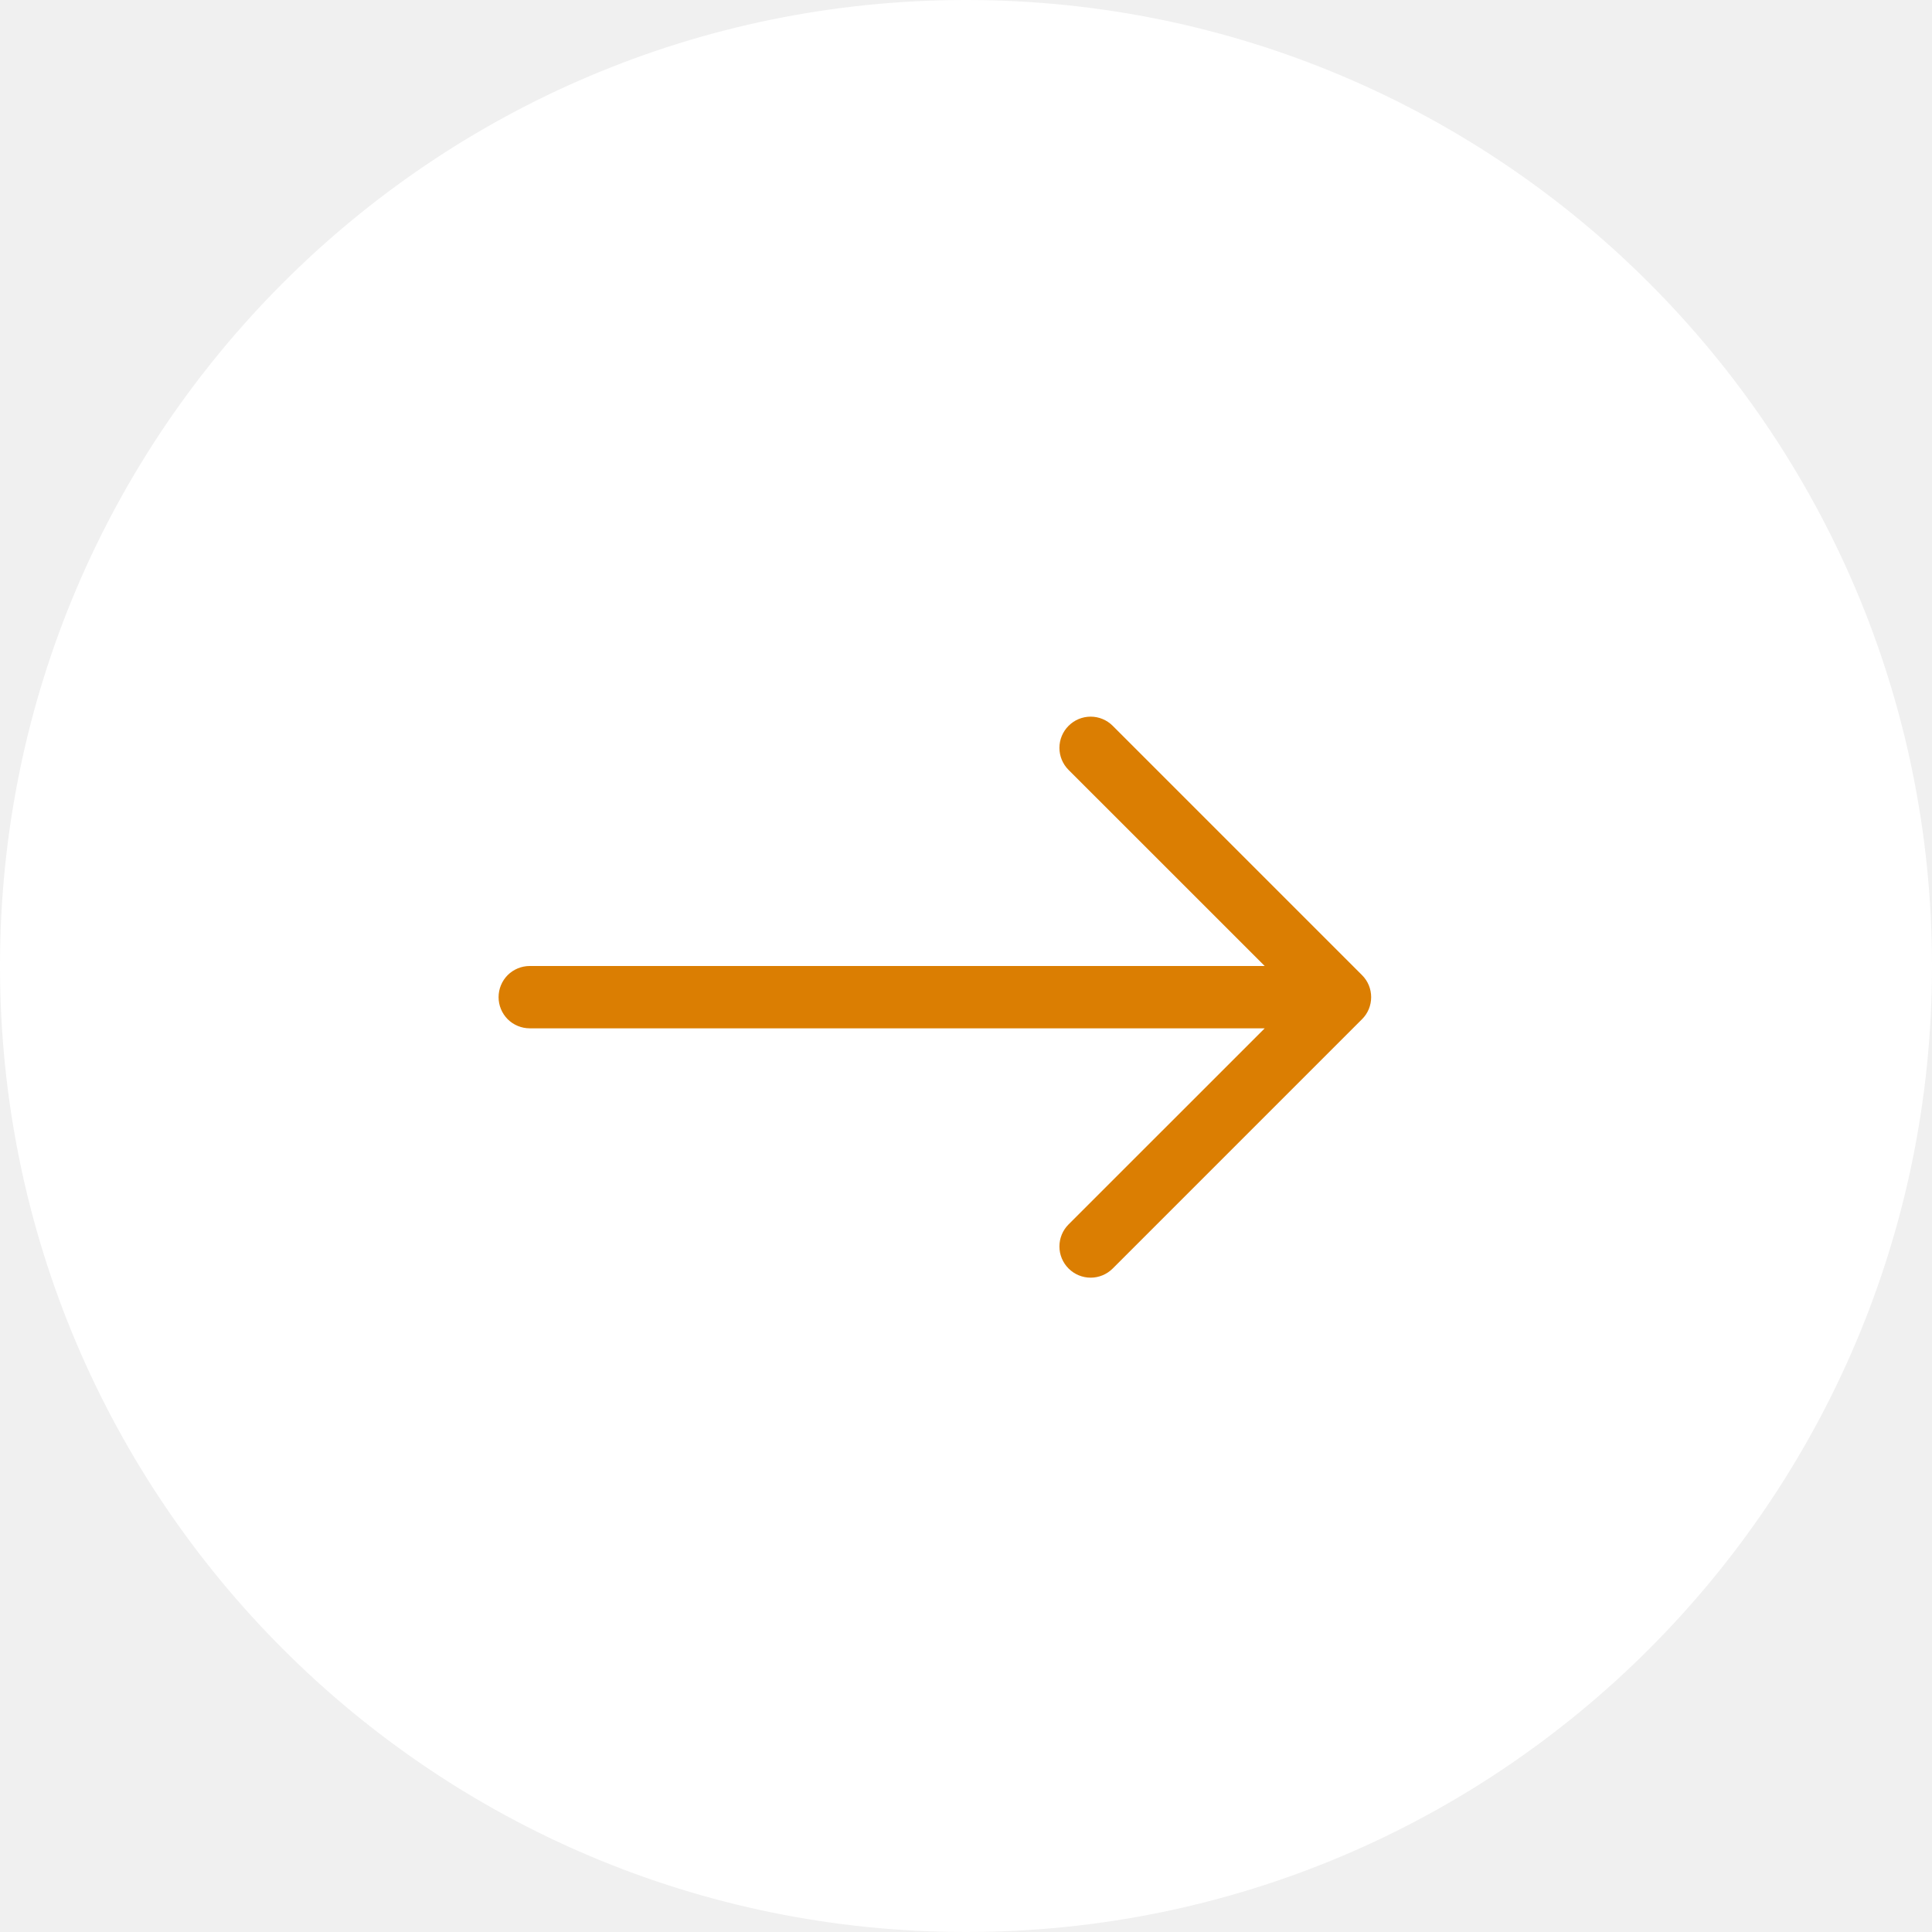
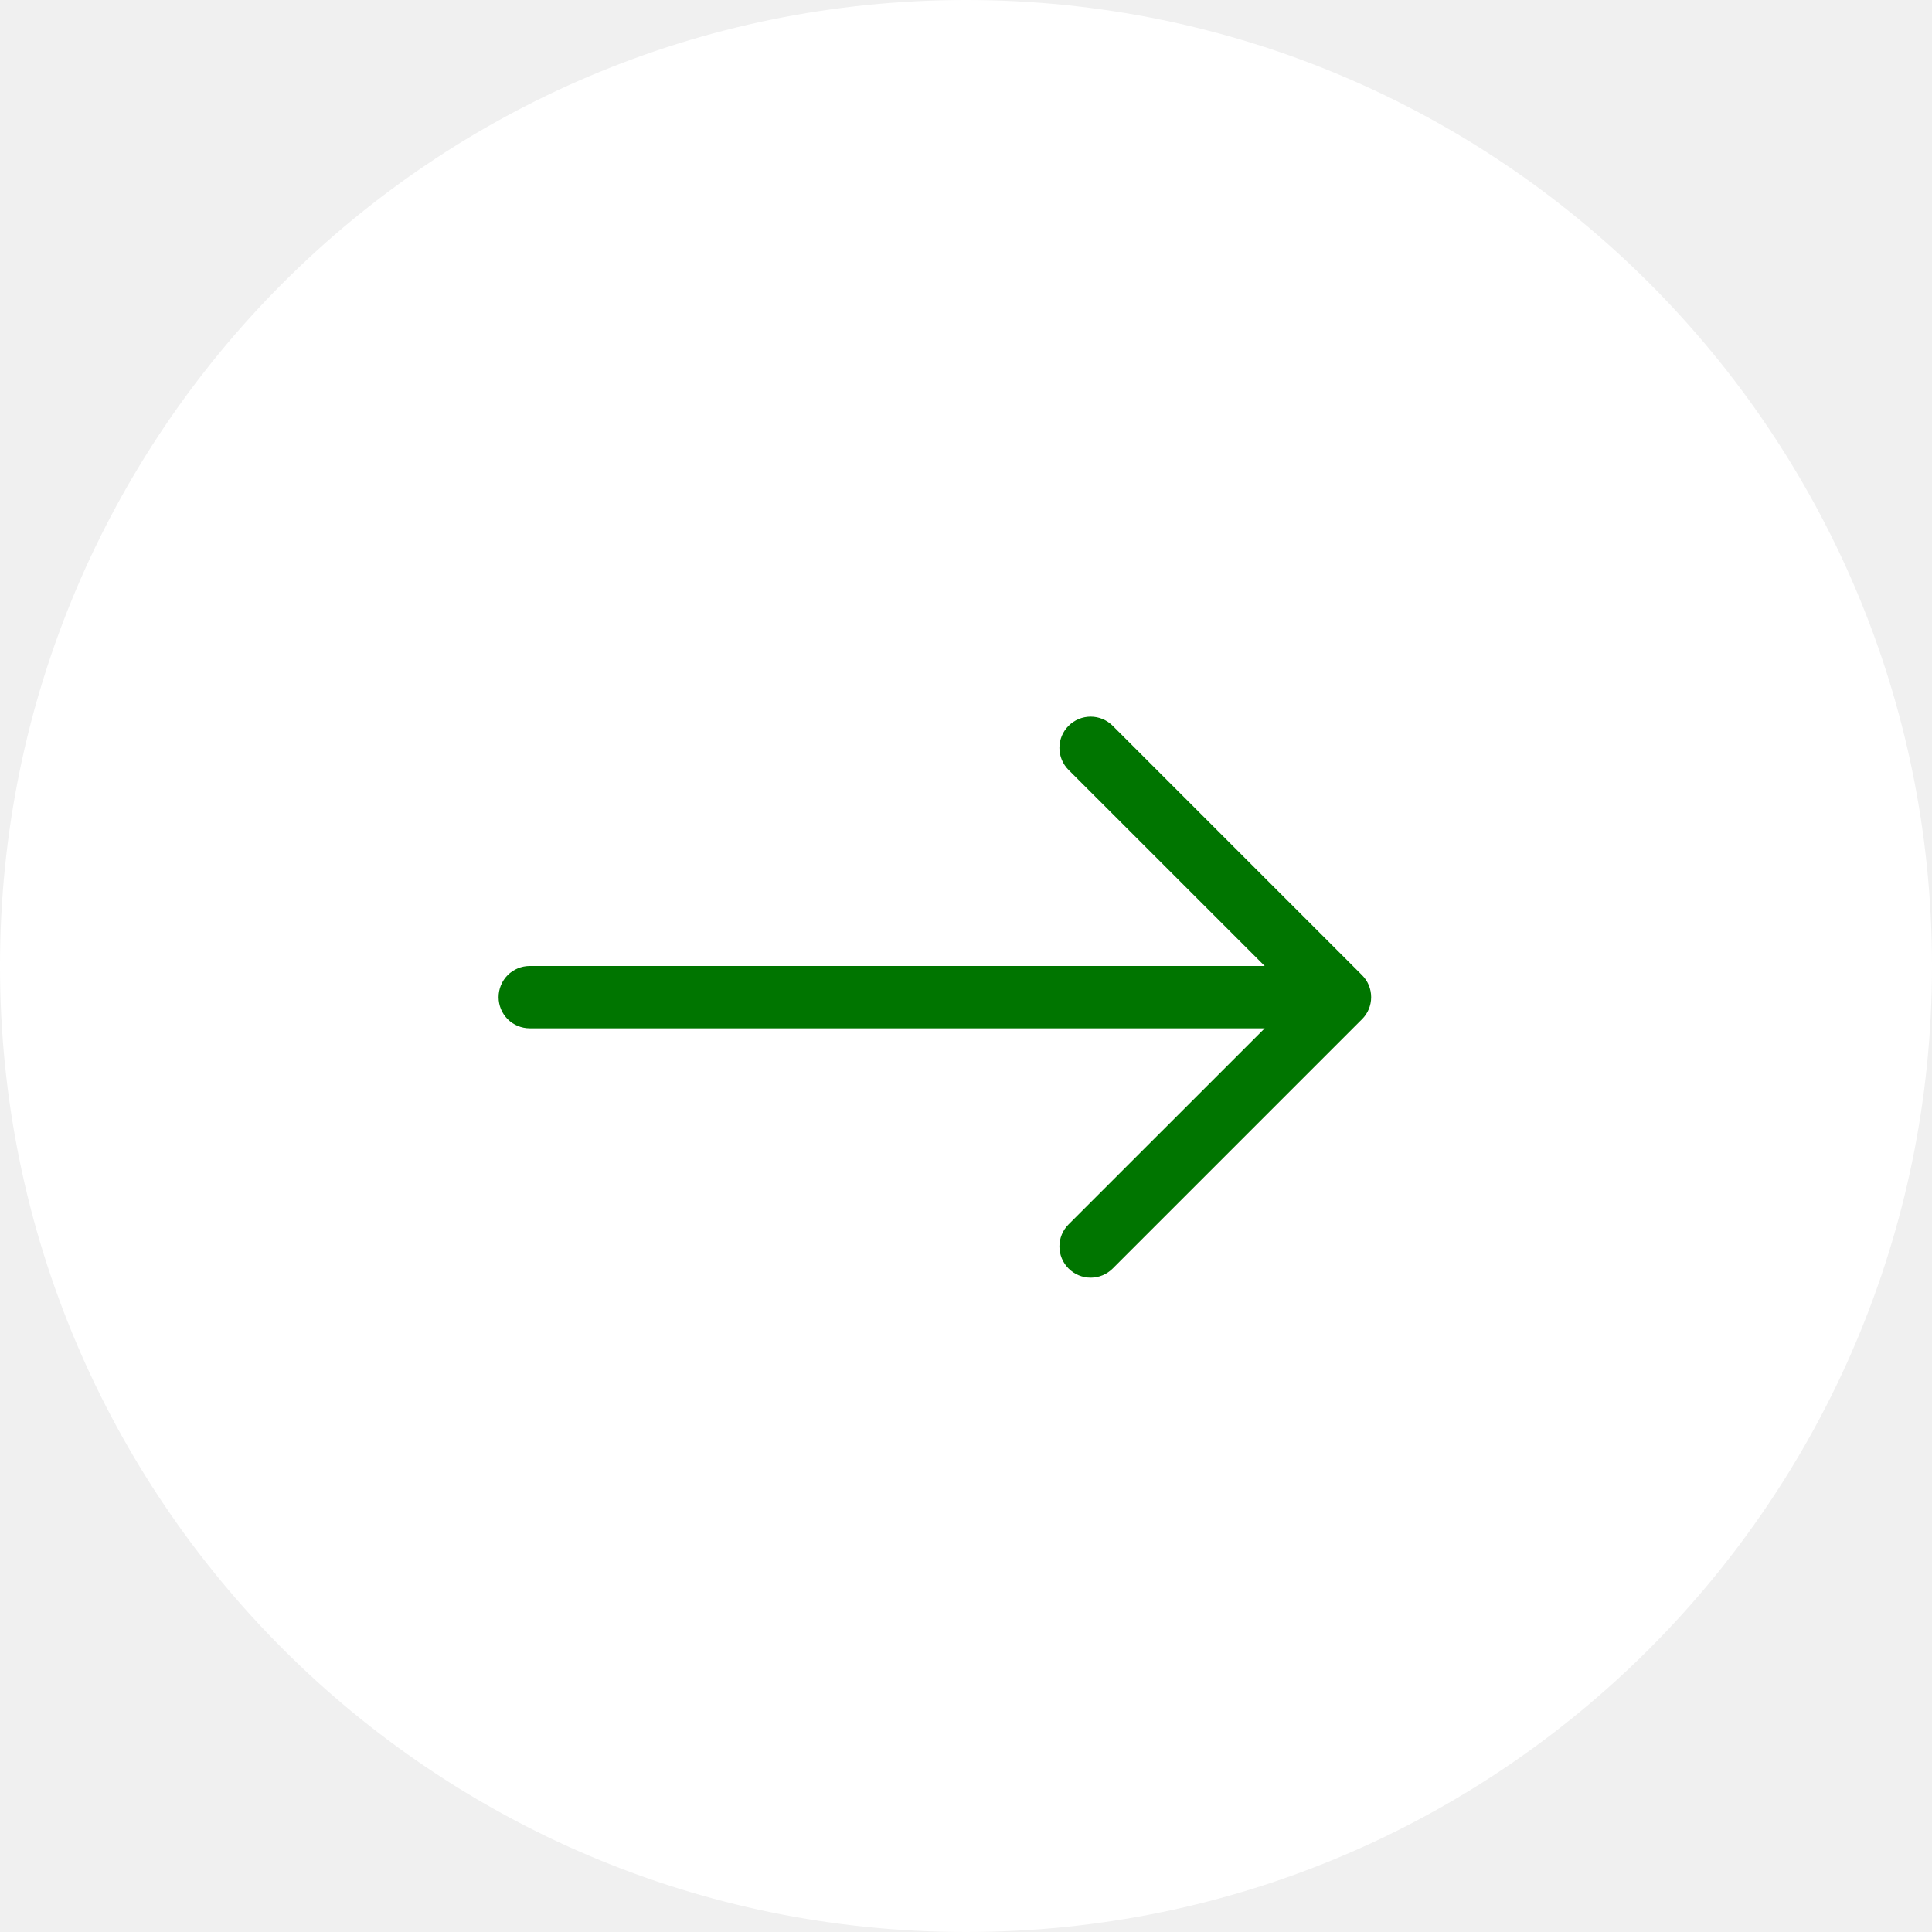
<svg xmlns="http://www.w3.org/2000/svg" width="31" height="31" viewBox="0 0 31 31" fill="none">
  <circle cx="15.5" cy="15.5" r="15.5" fill="white" />
-   <path fill-rule="evenodd" clip-rule="evenodd" d="M8 16C8 15.867 8.053 15.74 8.146 15.646C8.24 15.553 8.367 15.5 8.5 15.5H20.293L17.146 12.354C17.052 12.26 16.999 12.133 16.999 12C16.999 11.867 17.052 11.74 17.146 11.646C17.24 11.552 17.367 11.499 17.5 11.499C17.633 11.499 17.76 11.552 17.854 11.646L21.854 15.646C21.901 15.693 21.938 15.748 21.963 15.808C21.988 15.869 22.001 15.934 22.001 16C22.001 16.066 21.988 16.131 21.963 16.192C21.938 16.252 21.901 16.308 21.854 16.354L17.854 20.354C17.76 20.448 17.633 20.501 17.5 20.501C17.367 20.501 17.24 20.448 17.146 20.354C17.052 20.26 16.999 20.133 16.999 20C16.999 19.867 17.052 19.74 17.146 19.646L20.293 16.5H8.5C8.367 16.5 8.24 16.447 8.146 16.354C8.053 16.26 8 16.133 8 16Z" fill="#DB7E02" />
+   <path fill-rule="evenodd" clip-rule="evenodd" d="M8 16C8 15.867 8.053 15.74 8.146 15.646C8.24 15.553 8.367 15.5 8.5 15.5H20.293L17.146 12.354C17.052 12.26 16.999 12.133 16.999 12C16.999 11.867 17.052 11.74 17.146 11.646C17.24 11.552 17.367 11.499 17.5 11.499C17.633 11.499 17.76 11.552 17.854 11.646L21.854 15.646C21.901 15.693 21.938 15.748 21.963 15.808C21.988 15.869 22.001 15.934 22.001 16C22.001 16.066 21.988 16.131 21.963 16.192C21.938 16.252 21.901 16.308 21.854 16.354L17.854 20.354C17.76 20.448 17.633 20.501 17.5 20.501C17.367 20.501 17.24 20.448 17.146 20.354C17.052 20.26 16.999 20.133 16.999 20C16.999 19.867 17.052 19.74 17.146 19.646L20.293 16.5H8.5C8.367 16.5 8.24 16.447 8.146 16.354C8.053 16.26 8 16.133 8 16Z" fill="#007500" />
</svg>
